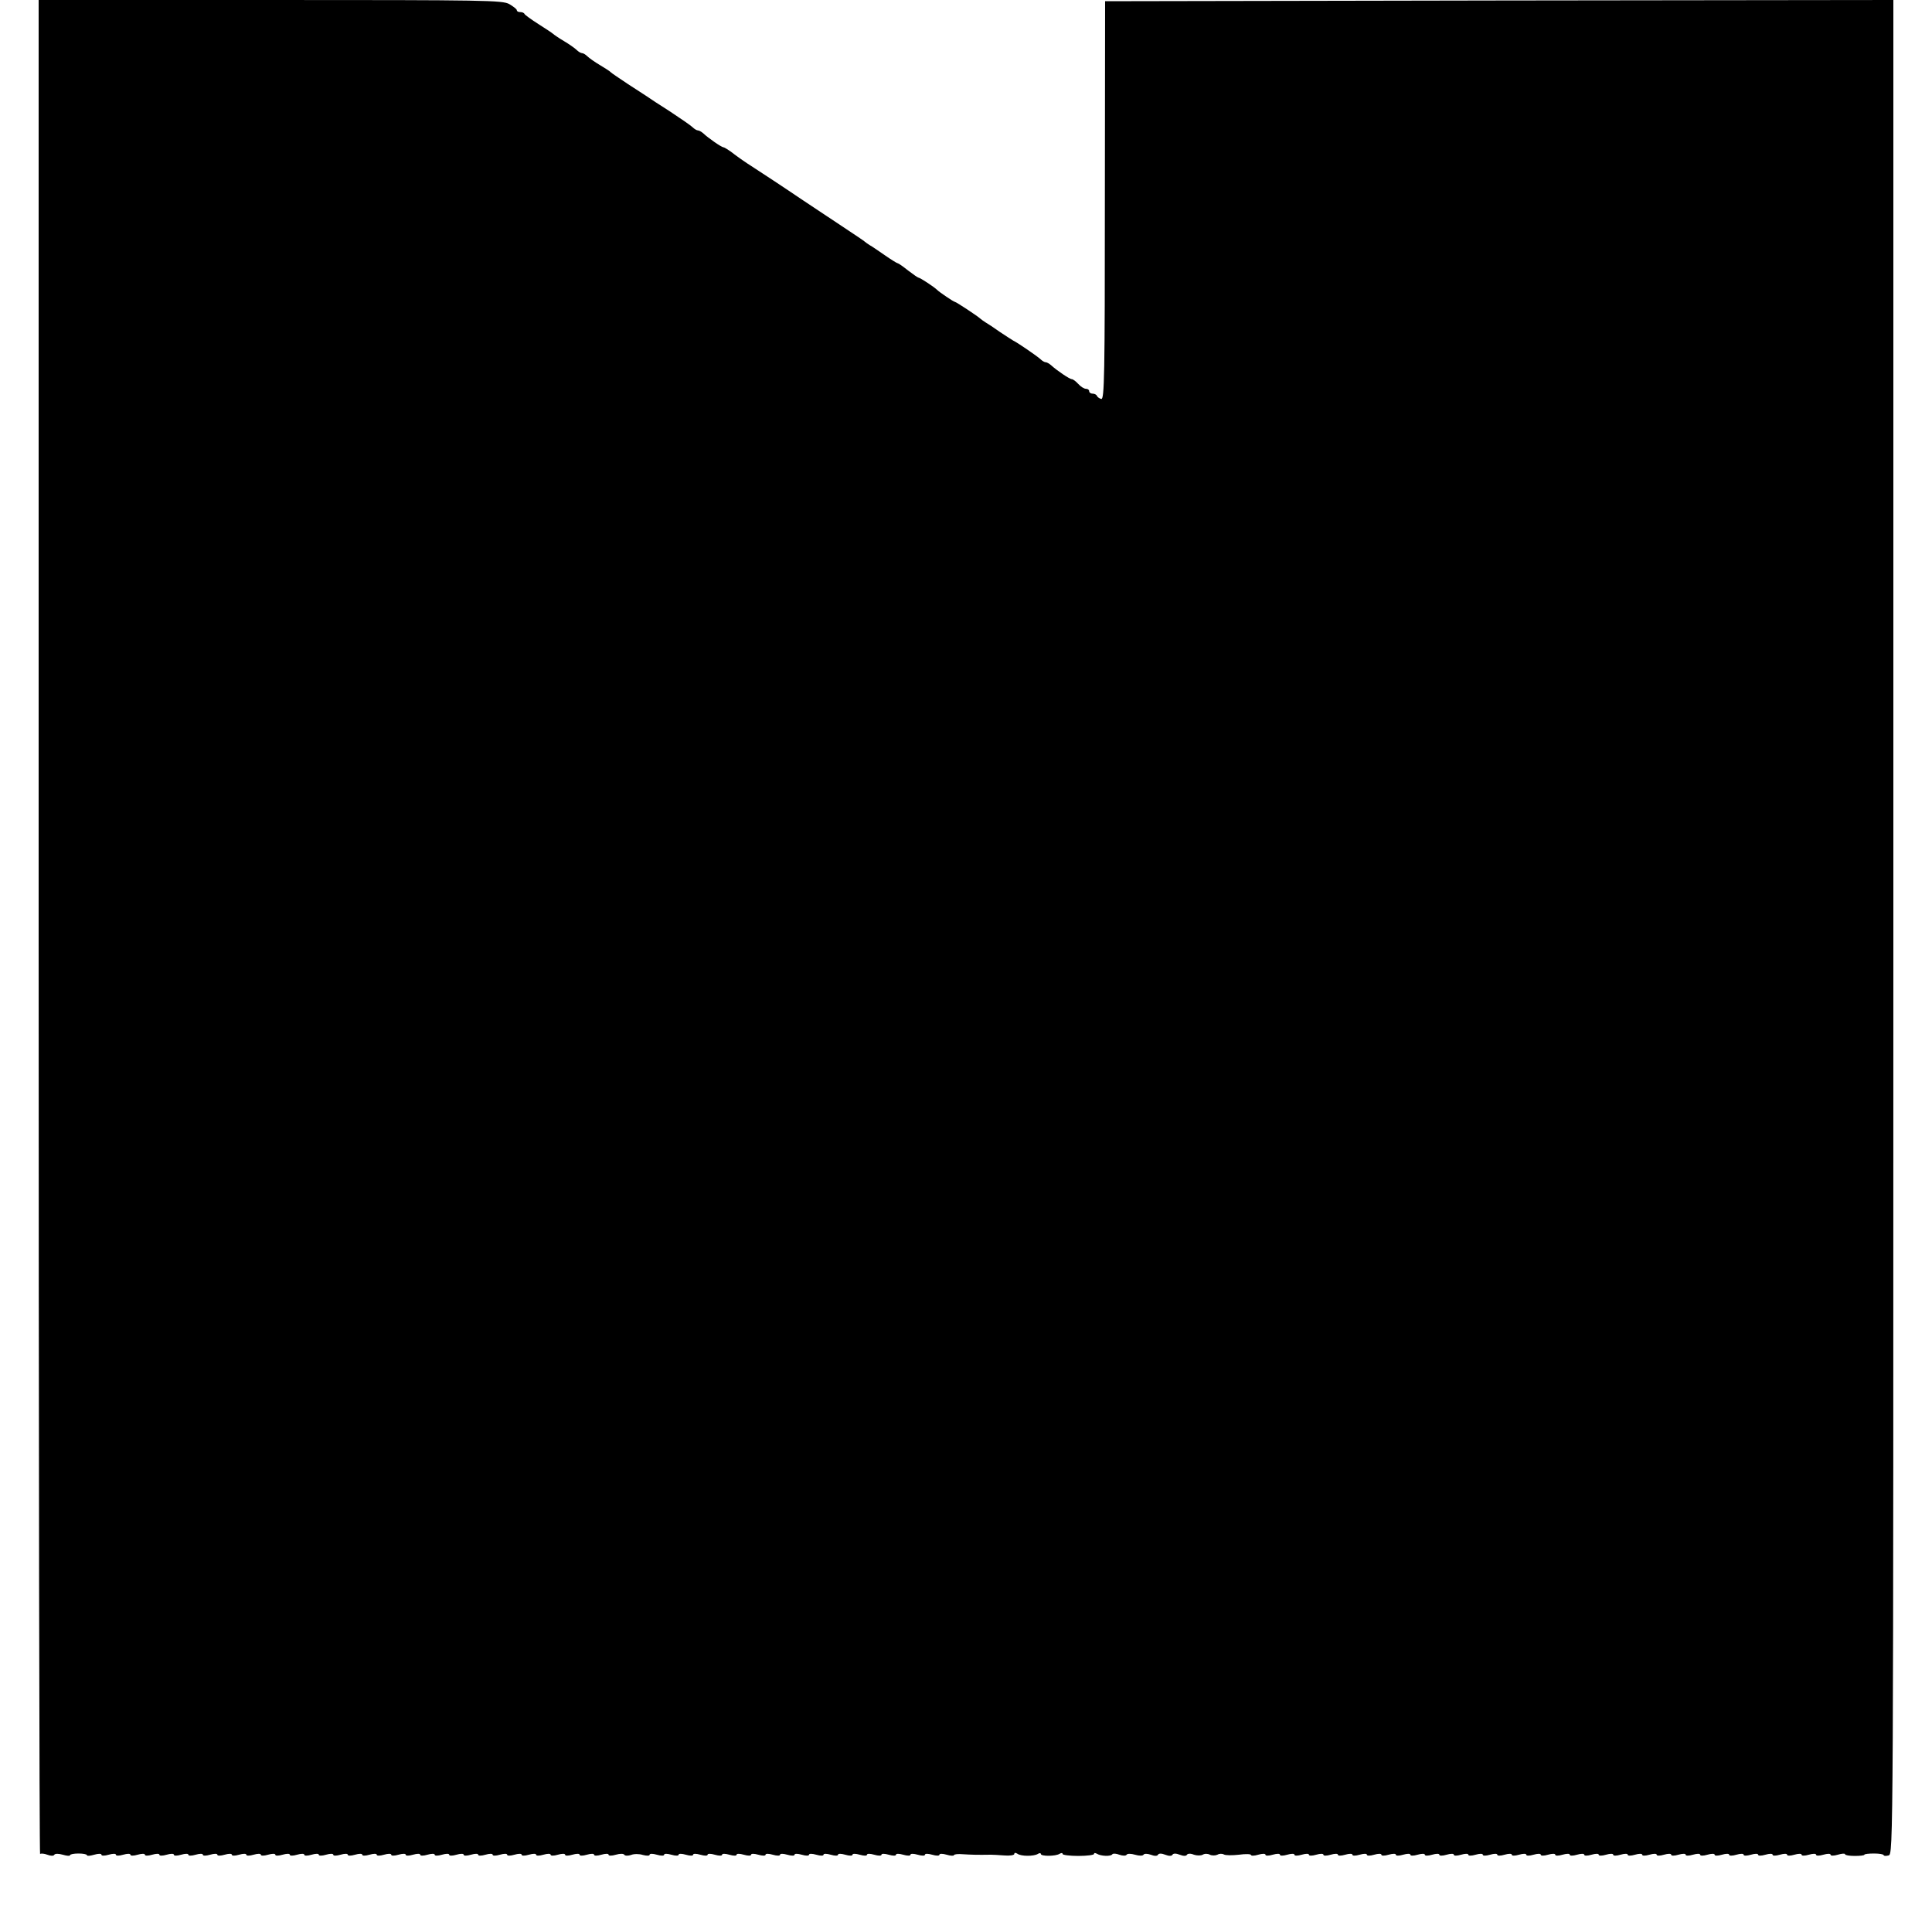
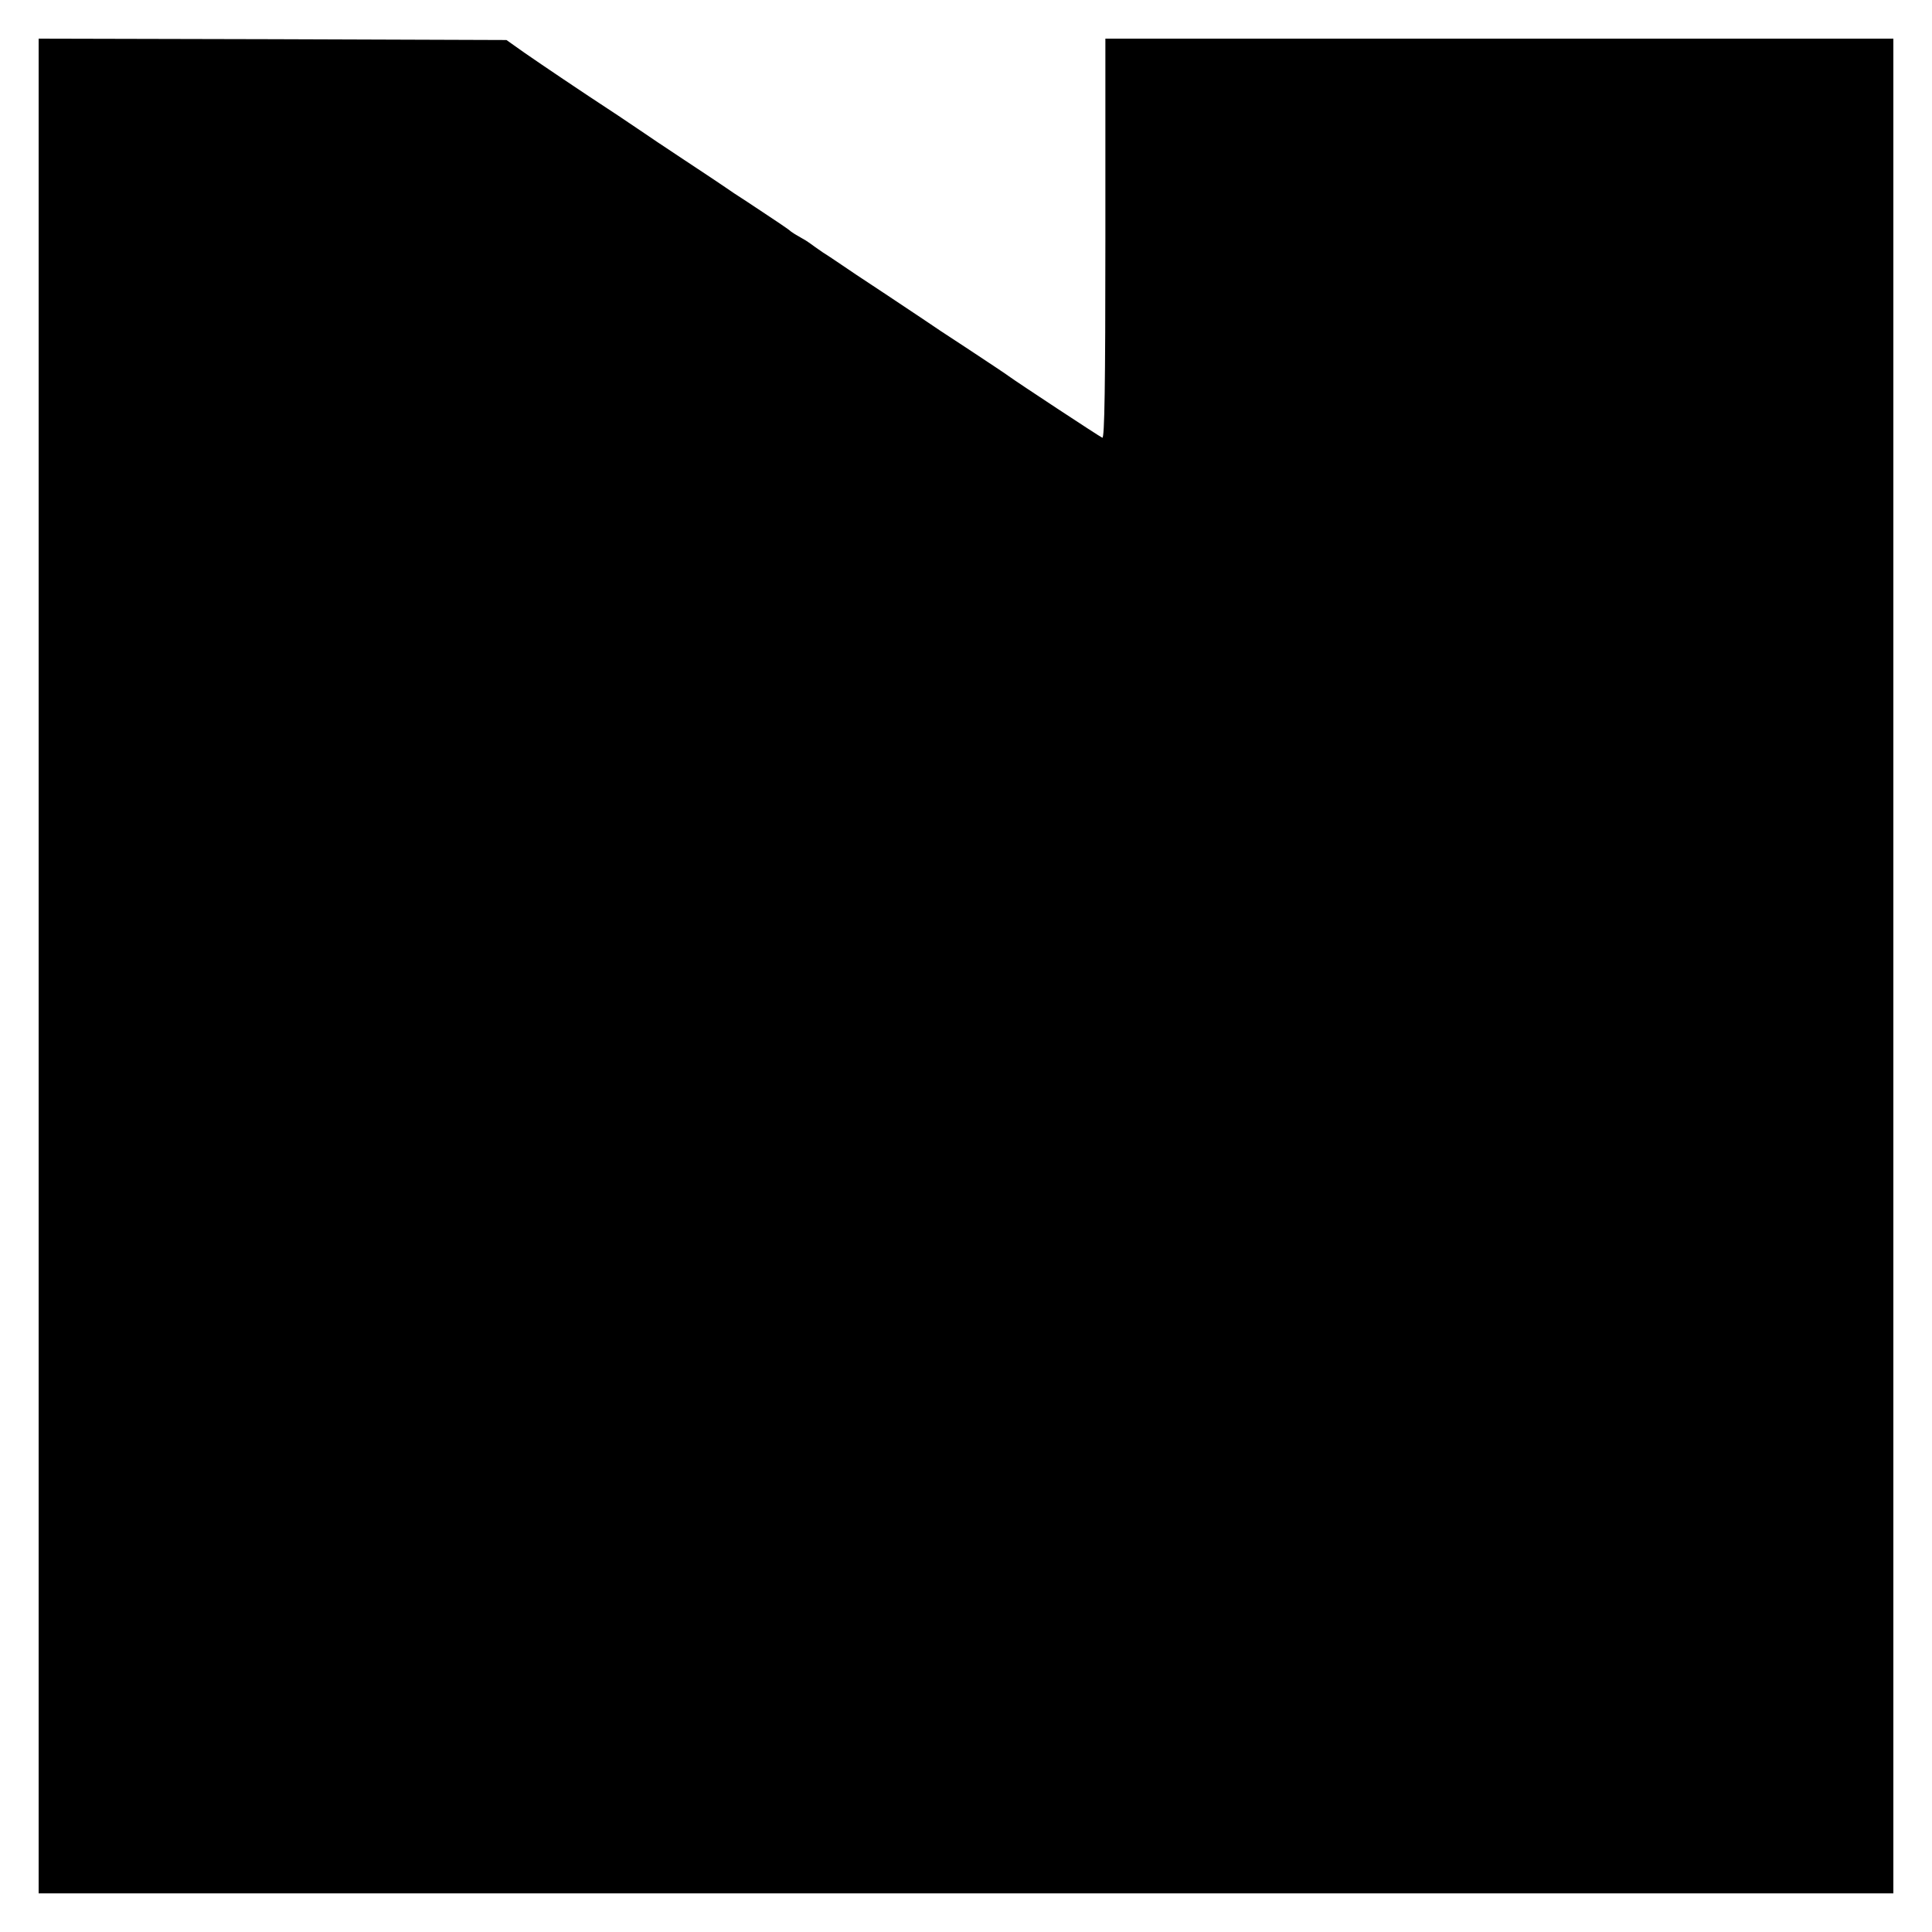
- <svg xmlns="http://www.w3.org/2000/svg" version="1.0" width="800pt" height="800pt" viewBox="0 0 800 800" preserveAspectRatio="xMidYMid meet">
-   <g transform="translate(0,800) scale(0.1,-0.1)" fill="#000000" stroke="none">
-     <path d="M160 4158 c0 -2113 3 -3839 6 -3835 3 3 17 2 30 -3 13 -5 26 -6 29 0 3 5 18 5 35 0 17 -5 30 -6 30 -2 0 4 16 7 35 7 19 0 35 -3 35 -7 0 -4 13 -3 30 2 17 5 30 5 30 0 0 -5 13 -5 30 0 17 5 30 5 30 0 0 -5 13 -5 30 0 17 5 30 5 30 0 0 -5 13 -5 30 0 17 5 30 5 30 0 0 -5 13 -5 30 0 17 5 30 5 30 0 0 -5 13 -5 30 0 17 5 30 5 30 0 0 -5 13 -5 30 0 17 5 30 5 30 0 0 -5 13 -5 30 0 17 5 30 5 30 0 0 -5 13 -5 30 0 17 5 30 5 30 0 0 -5 13 -5 30 0 17 5 30 5 30 0 0 -5 13 -5 30 0 17 5 30 5 30 0 0 -5 13 -5 30 0 17 5 30 5 30 0 0 -5 13 -5 30 0 17 5 30 5 30 0 0 -5 13 -5 30 0 17 5 30 5 30 0 0 -5 13 -5 30 0 17 5 30 5 30 0 0 -5 13 -5 30 0 17 5 30 5 30 0 0 -5 13 -5 30 0 17 5 30 5 30 0 0 -5 13 -5 30 0 17 5 30 5 30 0 0 -5 13 -5 30 0 17 5 30 5 30 0 0 -5 13 -5 30 0 17 5 30 5 30 0 0 -5 13 -5 30 0 17 5 30 5 30 0 0 -5 13 -5 30 0 17 5 30 5 30 0 0 -5 13 -5 30 0 17 5 30 5 30 0 0 -5 13 -5 30 0 17 5 30 5 30 0 0 -5 13 -5 30 0 17 5 30 5 30 0 0 -5 13 -5 30 0 17 5 30 5 30 0 0 -5 13 -5 30 0 17 5 30 5 30 0 0 -5 13 -5 30 0 17 5 30 5 30 0 0 -5 13 -5 30 0 17 5 30 5 30 0 0 -5 13 -5 30 0 17 5 30 5 30 0 0 -5 13 -5 30 0 17 5 30 5 30 0 0 -5 13 -5 30 0 17 5 30 5 30 0 0 -5 13 -5 30 0 17 5 30 5 30 0 0 -5 13 -5 30 0 17 5 30 5 30 0 0 -5 13 -5 30 0 17 5 30 5 30 0 0 -5 13 -5 30 0 17 5 30 5 30 0 0 -5 13 -5 30 0 17 5 32 5 35 0 3 -5 16 -5 28 -1 12 5 34 5 49 0 16 -4 28 -4 28 1 0 5 13 5 30 0 17 -5 30 -5 30 0 0 5 13 5 30 0 17 -5 30 -5 30 0 0 5 13 5 30 0 17 -5 30 -5 30 0 0 5 13 5 30 0 17 -5 30 -5 30 0 0 5 13 5 30 0 17 -5 30 -5 30 0 0 5 13 5 30 0 17 -5 30 -5 30 0 0 5 13 5 30 0 17 -5 30 -5 30 0 0 5 13 5 30 0 17 -5 30 -5 30 0 0 5 13 5 30 0 17 -5 30 -5 30 0 0 5 13 5 30 0 17 -5 30 -5 30 0 0 5 13 5 30 0 17 -5 30 -5 30 0 0 5 13 5 30 0 17 -5 30 -5 30 0 0 5 13 5 30 0 17 -5 30 -5 30 0 0 5 13 5 30 0 17 -5 30 -5 30 0 0 5 13 5 30 0 17 -5 30 -5 30 0 0 5 13 5 30 0 17 -5 30 -5 30 0 0 5 13 5 30 0 17 -5 30 -5 30 0 0 5 13 5 30 0 17 -5 30 -5 30 0 0 5 13 5 30 0 17 -5 30 -5 30 0 0 5 13 5 30 0 17 -5 30 -5 30 0 0 5 13 5 30 0 16 -5 30 -5 30 -2 0 4 17 6 38 4 32 -2 59 -3 115 -2 6 0 31 -1 55 -3 23 -2 42 1 42 6 0 6 5 6 13 1 15 -11 67 -11 84 -1 7 5 13 4 13 0 0 -10 61 -10 78 1 7 4 12 4 12 -1 0 -4 29 -8 65 -8 36 0 65 4 65 8 0 5 5 5 12 1 16 -10 58 -12 64 -2 3 4 16 3 29 -2 14 -5 27 -5 30 0 3 5 18 5 35 0 17 -5 32 -5 35 0 3 5 16 5 30 0 15 -6 27 -6 30 0 3 6 15 6 30 0 15 -6 27 -6 30 0 3 6 15 6 30 0 15 -6 27 -6 30 0 3 5 15 6 29 0 12 -4 29 -4 36 0 8 5 21 5 30 0 8 -4 22 -4 31 0 8 5 20 5 27 1 7 -4 35 -4 62 -1 28 4 50 3 50 -1 0 -4 14 -4 30 1 17 5 30 5 30 0 0 -5 13 -5 30 0 17 5 30 5 30 0 0 -5 13 -5 30 0 17 5 30 5 30 0 0 -5 13 -5 30 0 17 5 30 5 30 0 0 -5 13 -5 30 0 17 5 30 5 30 0 0 -5 13 -5 30 0 17 5 30 5 30 0 0 -5 13 -5 30 0 17 5 30 5 30 0 0 -5 13 -5 30 0 17 5 30 5 30 0 0 -5 13 -5 30 0 17 5 30 5 30 0 0 -5 13 -5 30 0 17 5 30 5 30 0 0 -5 13 -5 30 0 17 5 30 5 30 0 0 -5 13 -5 30 0 17 5 30 5 30 0 0 -5 13 -5 30 0 17 5 30 5 30 0 0 -5 13 -5 30 0 17 5 30 5 30 0 0 -5 13 -5 30 0 17 5 30 5 30 0 0 -5 13 -5 30 0 17 5 30 5 30 0 0 -5 13 -5 30 0 17 5 30 5 30 0 0 -5 13 -5 30 0 17 5 30 5 30 0 0 -5 13 -5 30 0 17 5 30 5 30 0 0 -5 13 -5 30 0 17 5 30 5 30 0 0 -5 13 -5 30 0 17 5 30 5 30 0 0 -5 13 -5 30 0 17 5 30 5 30 0 0 -5 13 -5 30 0 17 5 30 5 30 0 0 -5 13 -5 30 0 17 5 30 5 30 0 0 -5 13 -5 30 0 17 5 30 5 30 0 0 -5 13 -5 30 0 17 5 30 5 30 0 0 -5 13 -5 30 0 17 5 30 5 30 0 0 -5 13 -5 30 0 17 5 30 5 30 0 0 -5 13 -5 30 0 17 5 30 5 30 0 0 -5 13 -5 30 0 17 5 30 5 30 0 0 -5 13 -5 30 0 17 5 30 5 30 0 0 -5 13 -5 30 0 17 5 30 5 30 0 0 -5 13 -5 30 0 17 5 30 5 30 0 0 -5 13 -5 30 0 17 5 30 5 30 0 0 -5 13 -5 30 0 17 5 30 5 30 0 0 -5 13 -5 30 0 17 5 30 5 30 0 0 -5 13 -5 30 0 17 5 30 5 30 0 0 -5 13 -5 30 0 17 5 30 5 30 0 0 -5 13 -5 30 0 17 5 30 5 30 0 0 -5 13 -5 30 0 17 5 30 5 30 0 0 -5 13 -5 30 0 16 5 30 6 30 2 0 -4 18 -7 40 -7 22 0 40 2 40 5 0 3 18 5 40 5 22 0 40 -3 40 -7 0 -3 9 -4 20 -1 20 5 20 14 20 3844 l0 3839 -1632 -2 -1632 -3 -1 -825 c0 -727 -2 -825 -15 -822 -8 2 -16 8 -18 13 -2 5 -10 9 -18 9 -8 0 -14 5 -14 10 0 6 -6 10 -13 10 -8 0 -22 9 -32 20 -10 11 -22 20 -27 20 -9 0 -62 36 -86 58 -7 6 -17 12 -22 12 -5 0 -15 6 -22 13 -13 12 -94 68 -113 77 -5 3 -30 19 -54 35 -24 17 -51 35 -60 40 -9 6 -18 12 -21 15 -10 10 -101 70 -106 70 -5 0 -64 40 -74 50 -12 12 -70 50 -76 50 -3 0 -23 14 -44 30 -21 17 -40 30 -43 30 -3 0 -27 15 -53 33 -25 17 -53 37 -63 42 -9 6 -18 12 -21 15 -3 3 -30 21 -60 41 -30 20 -122 81 -203 135 -81 55 -167 111 -190 126 -50 32 -72 48 -102 71 -13 9 -26 17 -29 17 -8 0 -63 38 -84 58 -7 6 -17 12 -22 12 -5 0 -15 6 -22 13 -7 7 -49 36 -93 65 -44 28 -87 56 -95 62 -8 5 -44 29 -80 52 -36 24 -67 45 -70 48 -3 4 -23 17 -45 30 -22 13 -46 30 -53 37 -7 7 -17 13 -22 13 -5 0 -15 6 -22 13 -7 7 -31 24 -53 37 -22 13 -42 27 -45 30 -3 3 -30 21 -60 40 -30 19 -56 38 -58 42 -2 5 -10 8 -18 8 -8 0 -14 3 -14 8 0 4 -14 15 -31 25 -29 16 -95 17 -990 17 l-959 0 0 -3842z" />
+ <svg xmlns="http://www.w3.org/2000/svg" version="1.0" width="700pt" height="700pt" viewBox="0 0 700 700" preserveAspectRatio="xMidYMid meet">
+   <g transform="translate(0,700) scale(0.1,-0.1)" fill="#000000" stroke="none">
+     <path d="M140 3500 l0 -3360 3360 0 3360 0 0 3360 0 3360 -1428 0 -1427 0 0 -725 c0 -533 -3 -724 -11 -721 -10 4 -312 203 -339 223 -6 5 -71 48 -145 97 -74 48 -146 96 -160 106 -14 9 -81 54 -150 100 -69 45 -137 91 -153 102 -15 10 -44 30 -65 43 -20 14 -42 29 -48 34 -5 4 -21 14 -34 21 -13 7 -29 17 -34 21 -11 10 -43 31 -156 106 -36 23 -72 47 -80 53 -8 6 -76 51 -150 100 -74 49 -140 93 -145 97 -6 4 -49 33 -95 64 -145 95 -272 181 -340 228 l-65 46 -847 3 -848 2 0 -3360z" />
  </g>
</svg>
